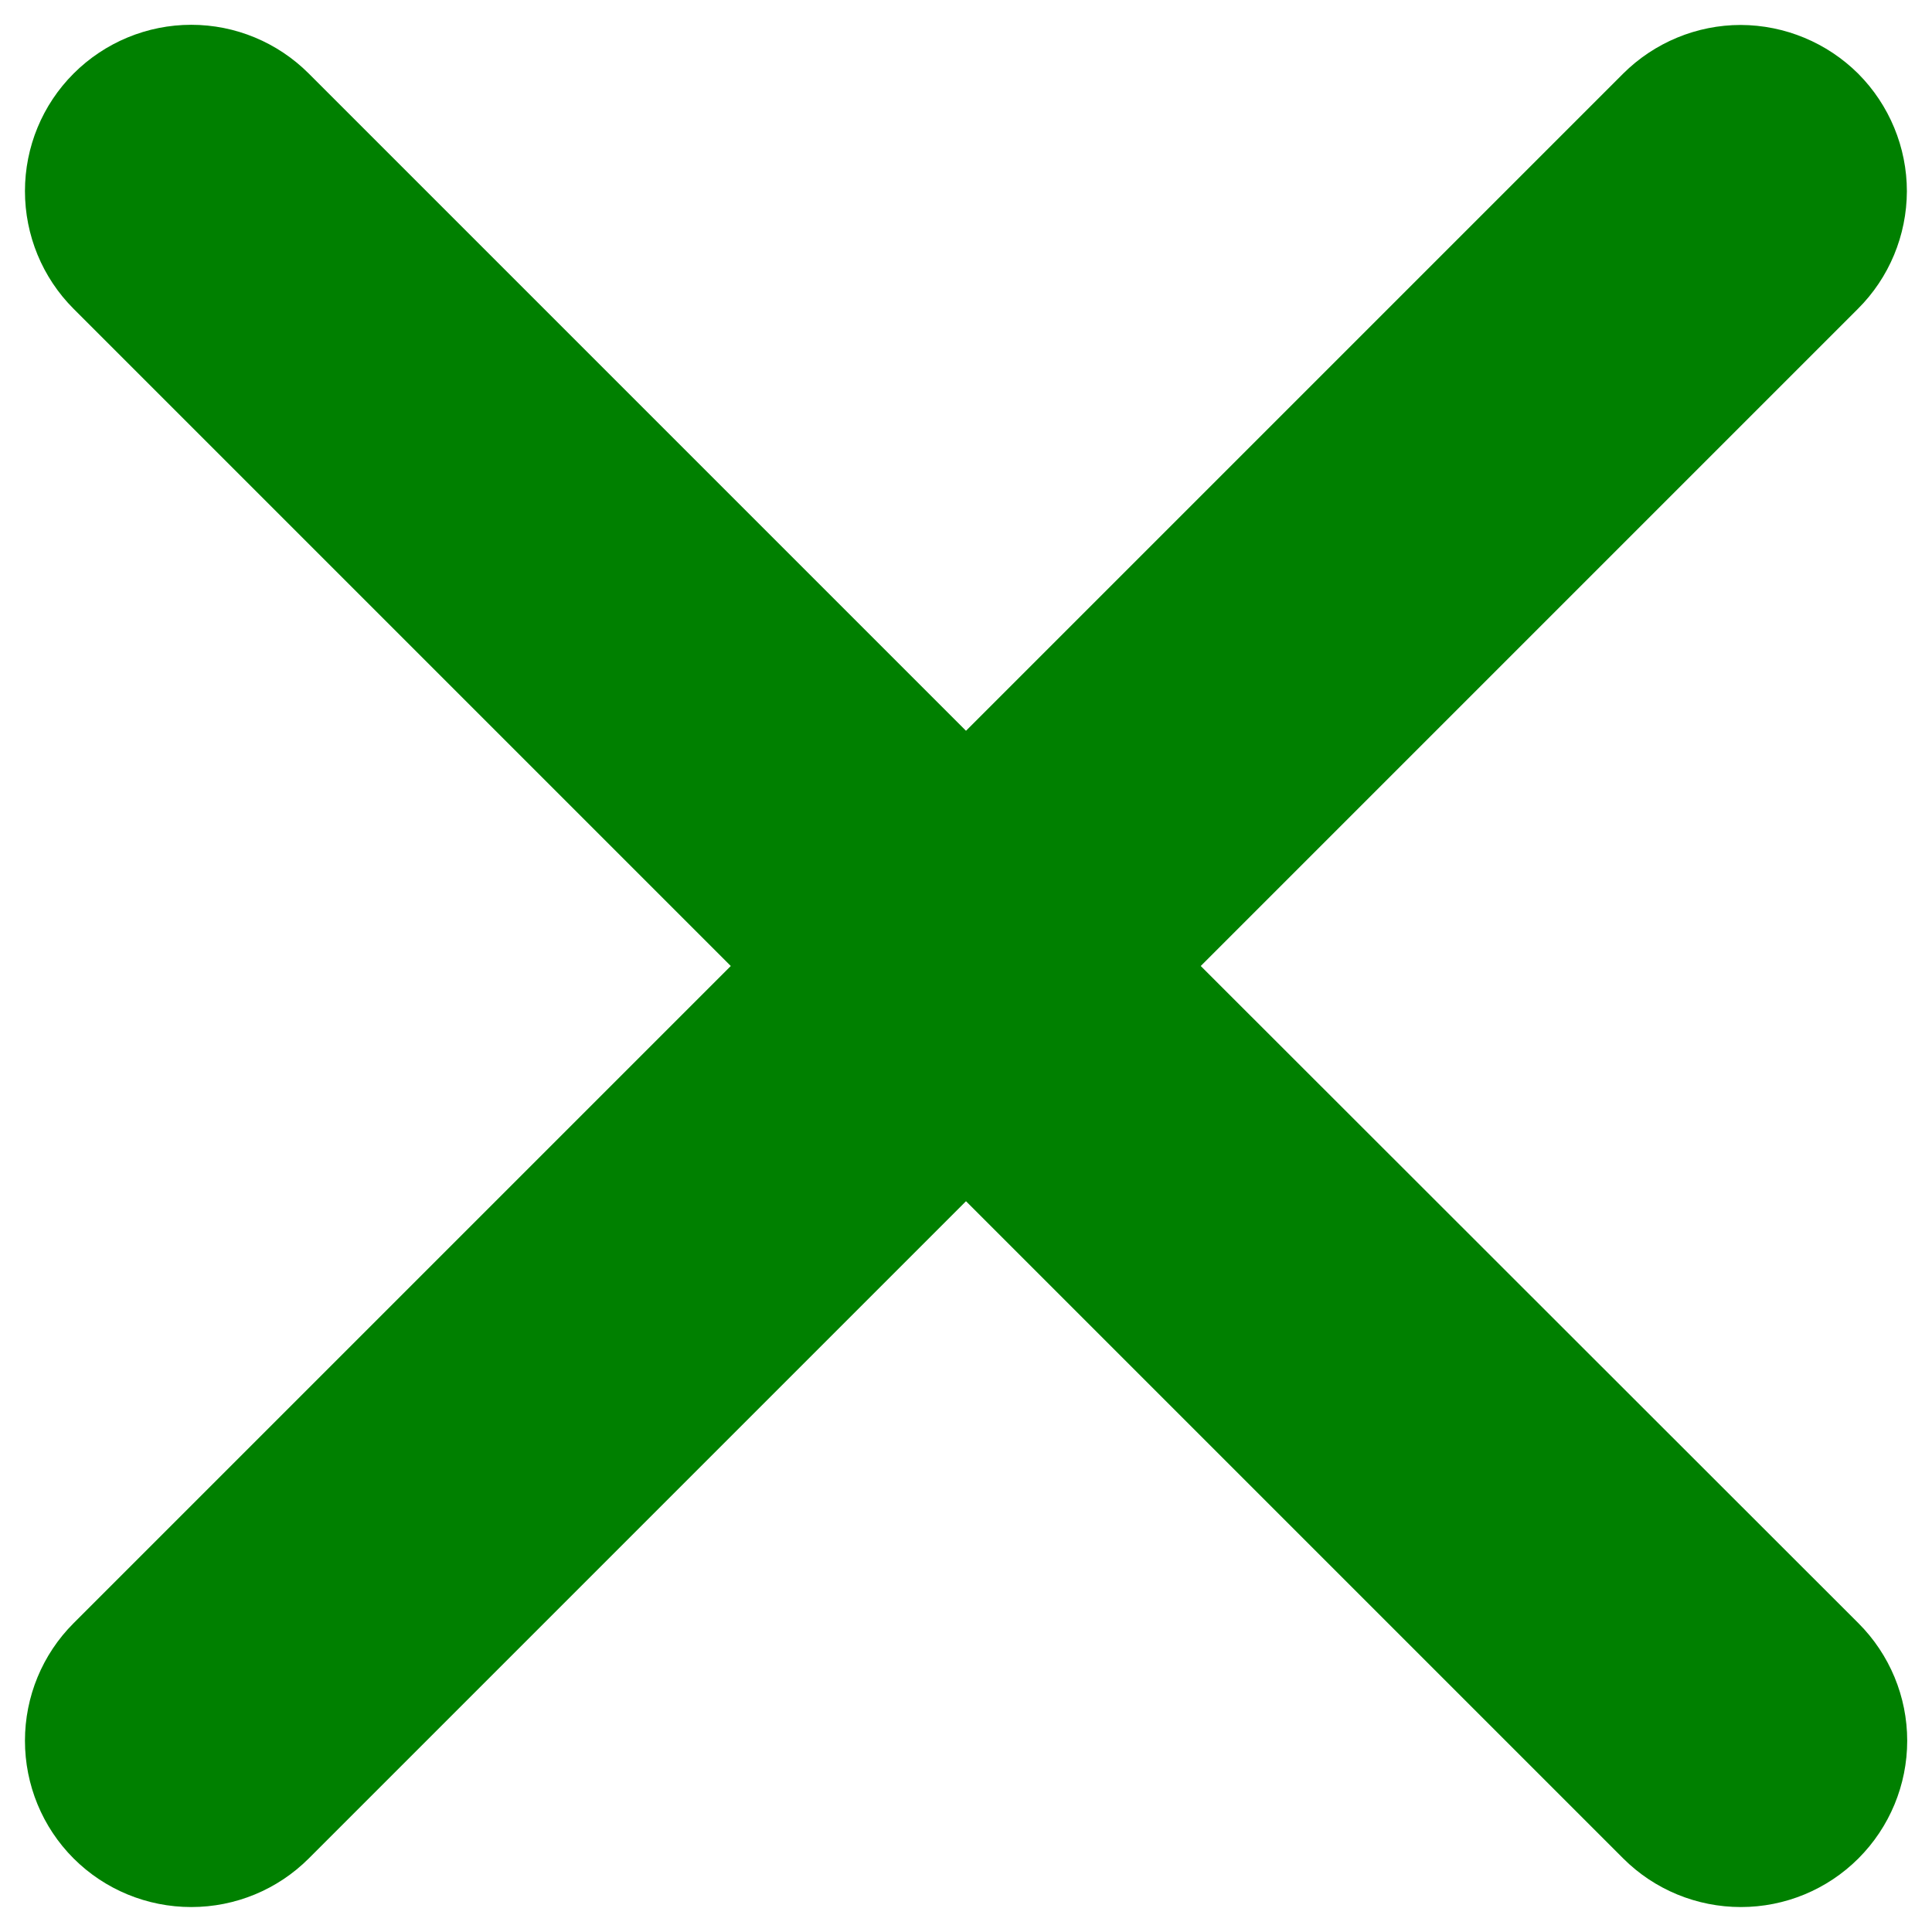
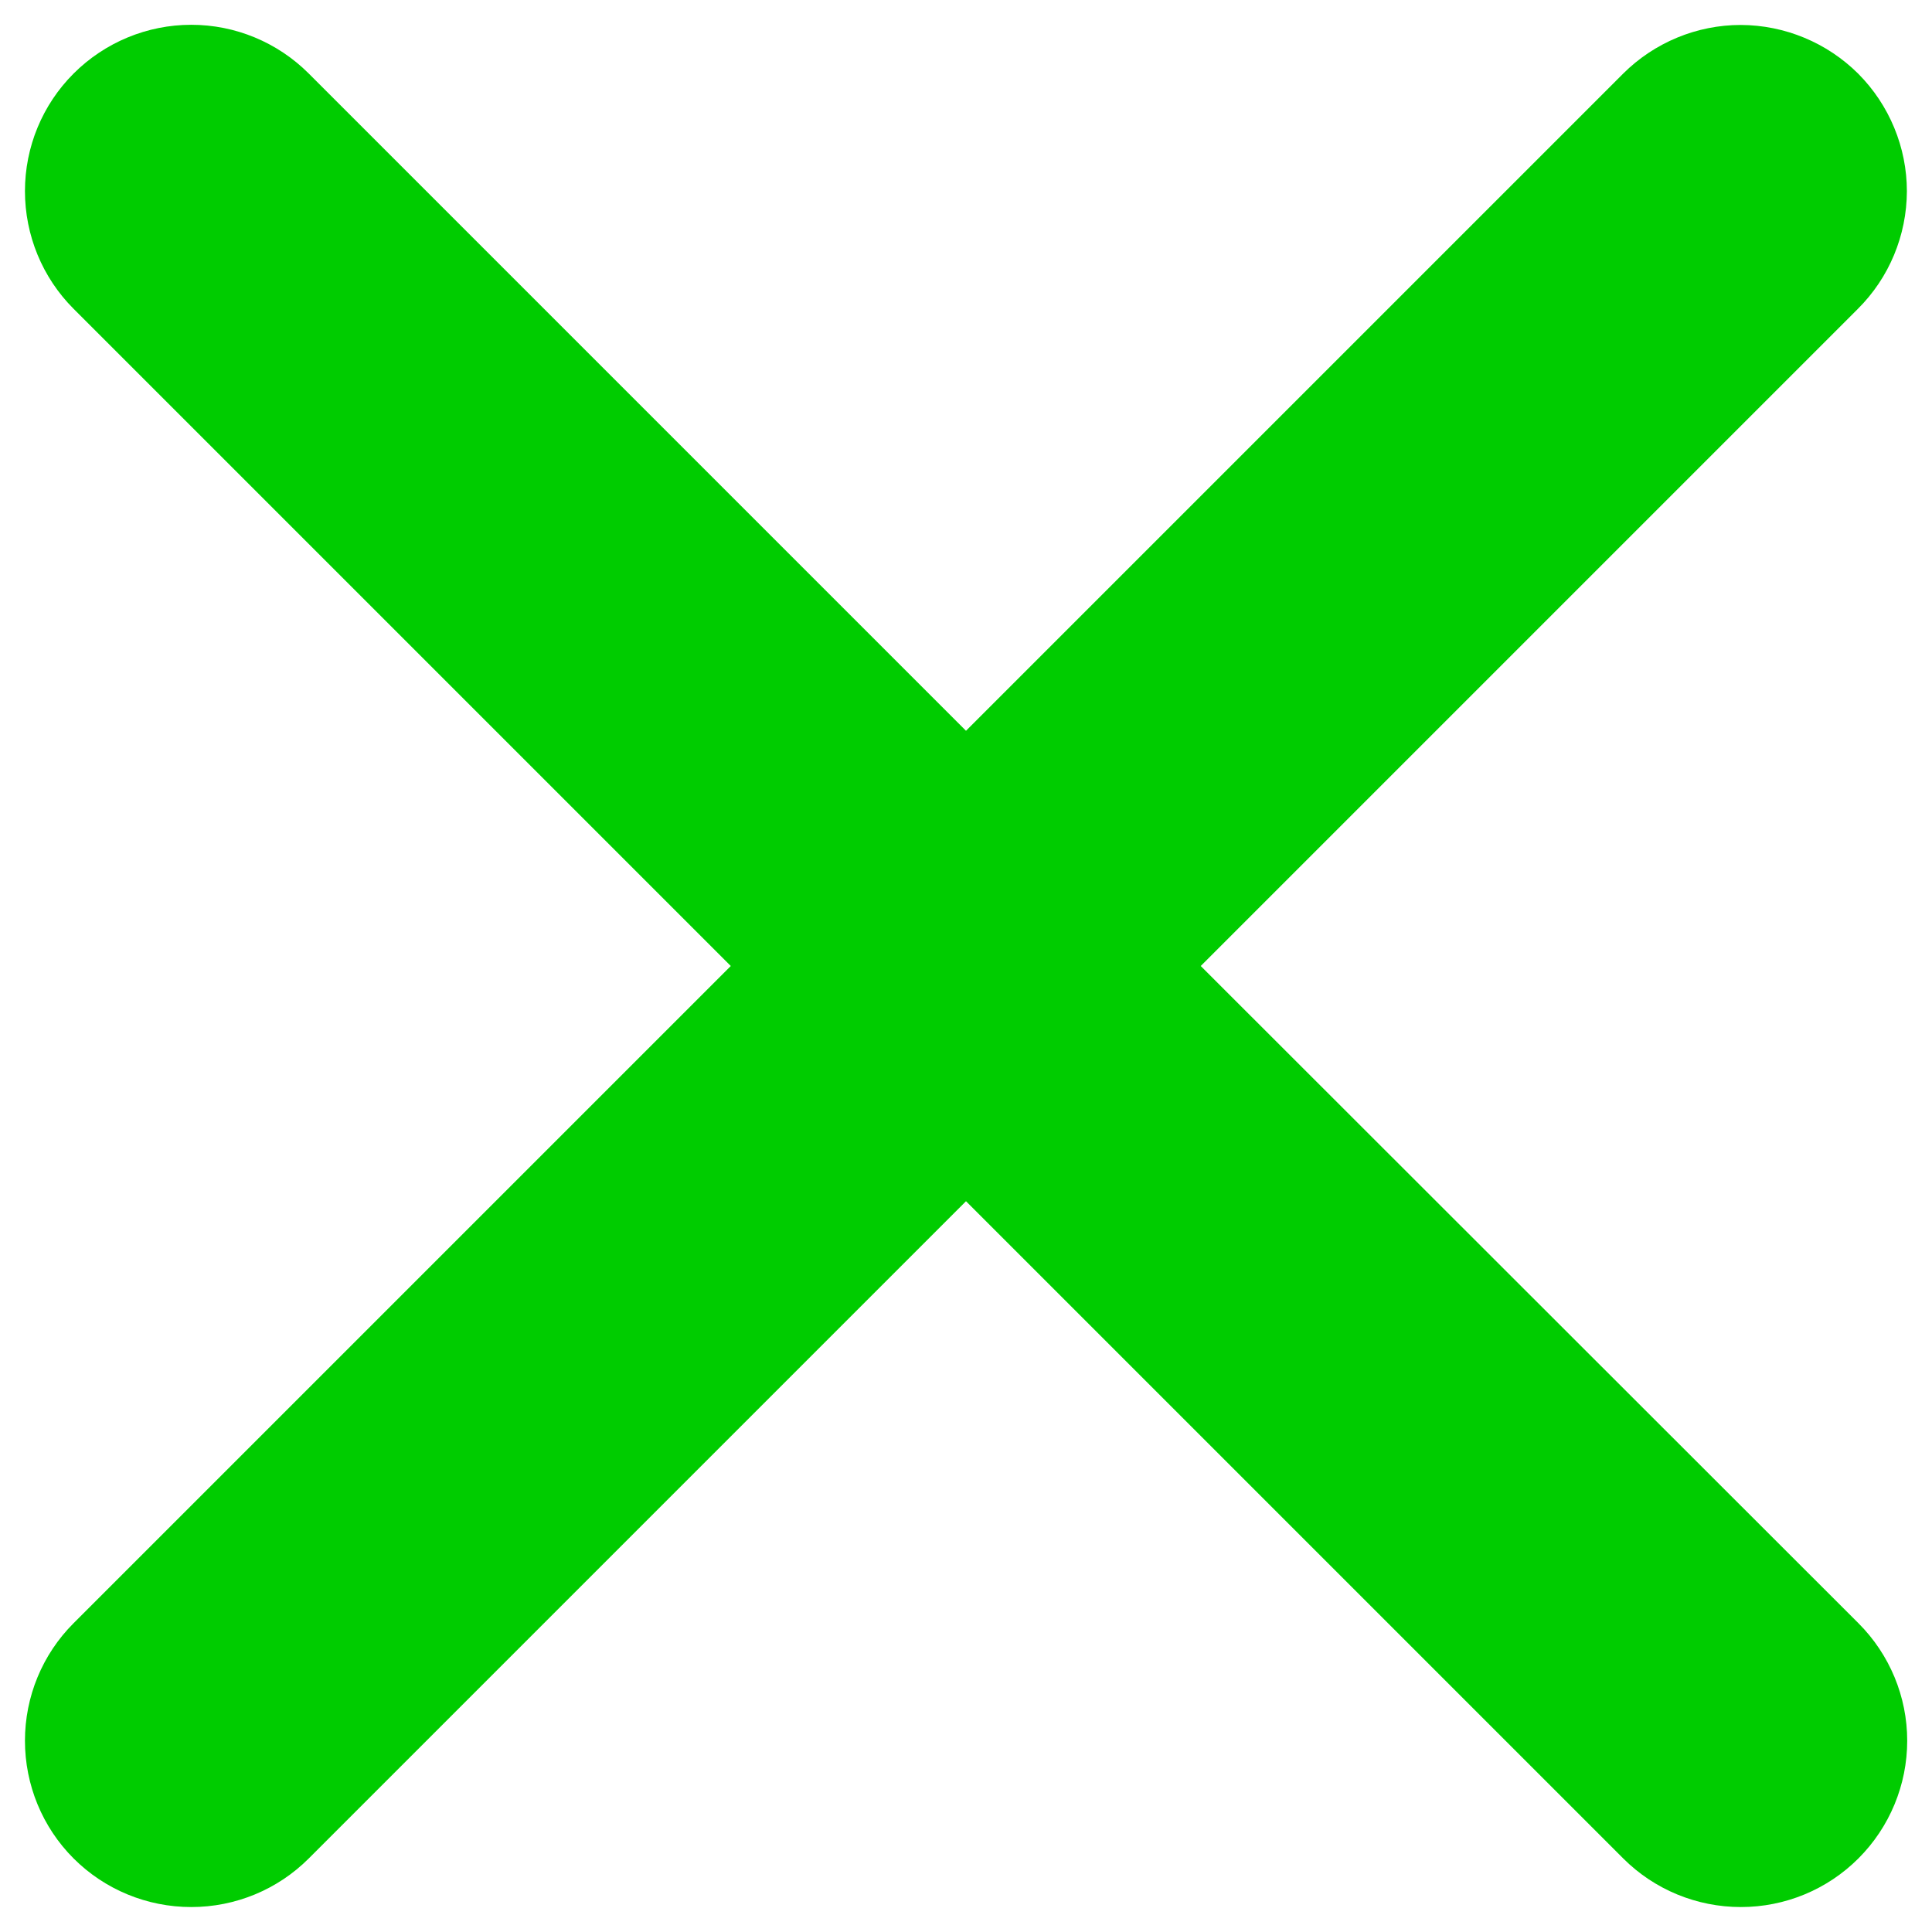
<svg xmlns="http://www.w3.org/2000/svg" width="12" height="12" viewBox="0 0 12 12" fill="none">
-   <path d="M7.458 6L11.54 1.918C11.734 1.725 11.843 1.462 11.844 1.188C11.844 0.915 11.735 0.652 11.542 0.458C11.348 0.265 11.086 0.156 10.812 0.155C10.539 0.155 10.276 0.264 10.082 0.457L6 4.539L1.918 0.457C1.724 0.263 1.462 0.154 1.188 0.154C0.914 0.154 0.651 0.263 0.457 0.457C0.263 0.651 0.155 0.913 0.155 1.187C0.155 1.461 0.263 1.724 0.457 1.918L4.539 6L0.457 10.082C0.263 10.276 0.155 10.538 0.155 10.812C0.155 11.086 0.263 11.349 0.457 11.543C0.651 11.737 0.914 11.845 1.188 11.845C1.462 11.845 1.724 11.737 1.918 11.543L6 7.461L10.082 11.543C10.276 11.737 10.539 11.845 10.813 11.845C11.087 11.845 11.349 11.737 11.543 11.543C11.737 11.349 11.846 11.086 11.846 10.812C11.846 10.538 11.737 10.276 11.543 10.082L7.458 6Z" fill="#008000" />
+   <path d="M7.458 6L11.54 1.918C11.734 1.725 11.843 1.462 11.844 1.188C11.844 0.915 11.735 0.652 11.542 0.458C11.348 0.265 11.086 0.156 10.812 0.155C10.539 0.155 10.276 0.264 10.082 0.457L6 4.539L1.918 0.457C1.724 0.263 1.462 0.154 1.188 0.154C0.914 0.154 0.651 0.263 0.457 0.457C0.263 0.651 0.155 0.913 0.155 1.187C0.155 1.461 0.263 1.724 0.457 1.918L4.539 6L0.457 10.082C0.263 10.276 0.155 10.538 0.155 10.812C0.155 11.086 0.263 11.349 0.457 11.543C0.651 11.737 0.914 11.845 1.188 11.845C1.462 11.845 1.724 11.737 1.918 11.543L6 7.461L10.082 11.543C10.276 11.737 10.539 11.845 10.813 11.845C11.087 11.845 11.349 11.737 11.543 11.543C11.737 11.349 11.846 11.086 11.846 10.812C11.846 10.538 11.737 10.276 11.543 10.082L7.458 6Z" fill="#00CC00" />
</svg>
